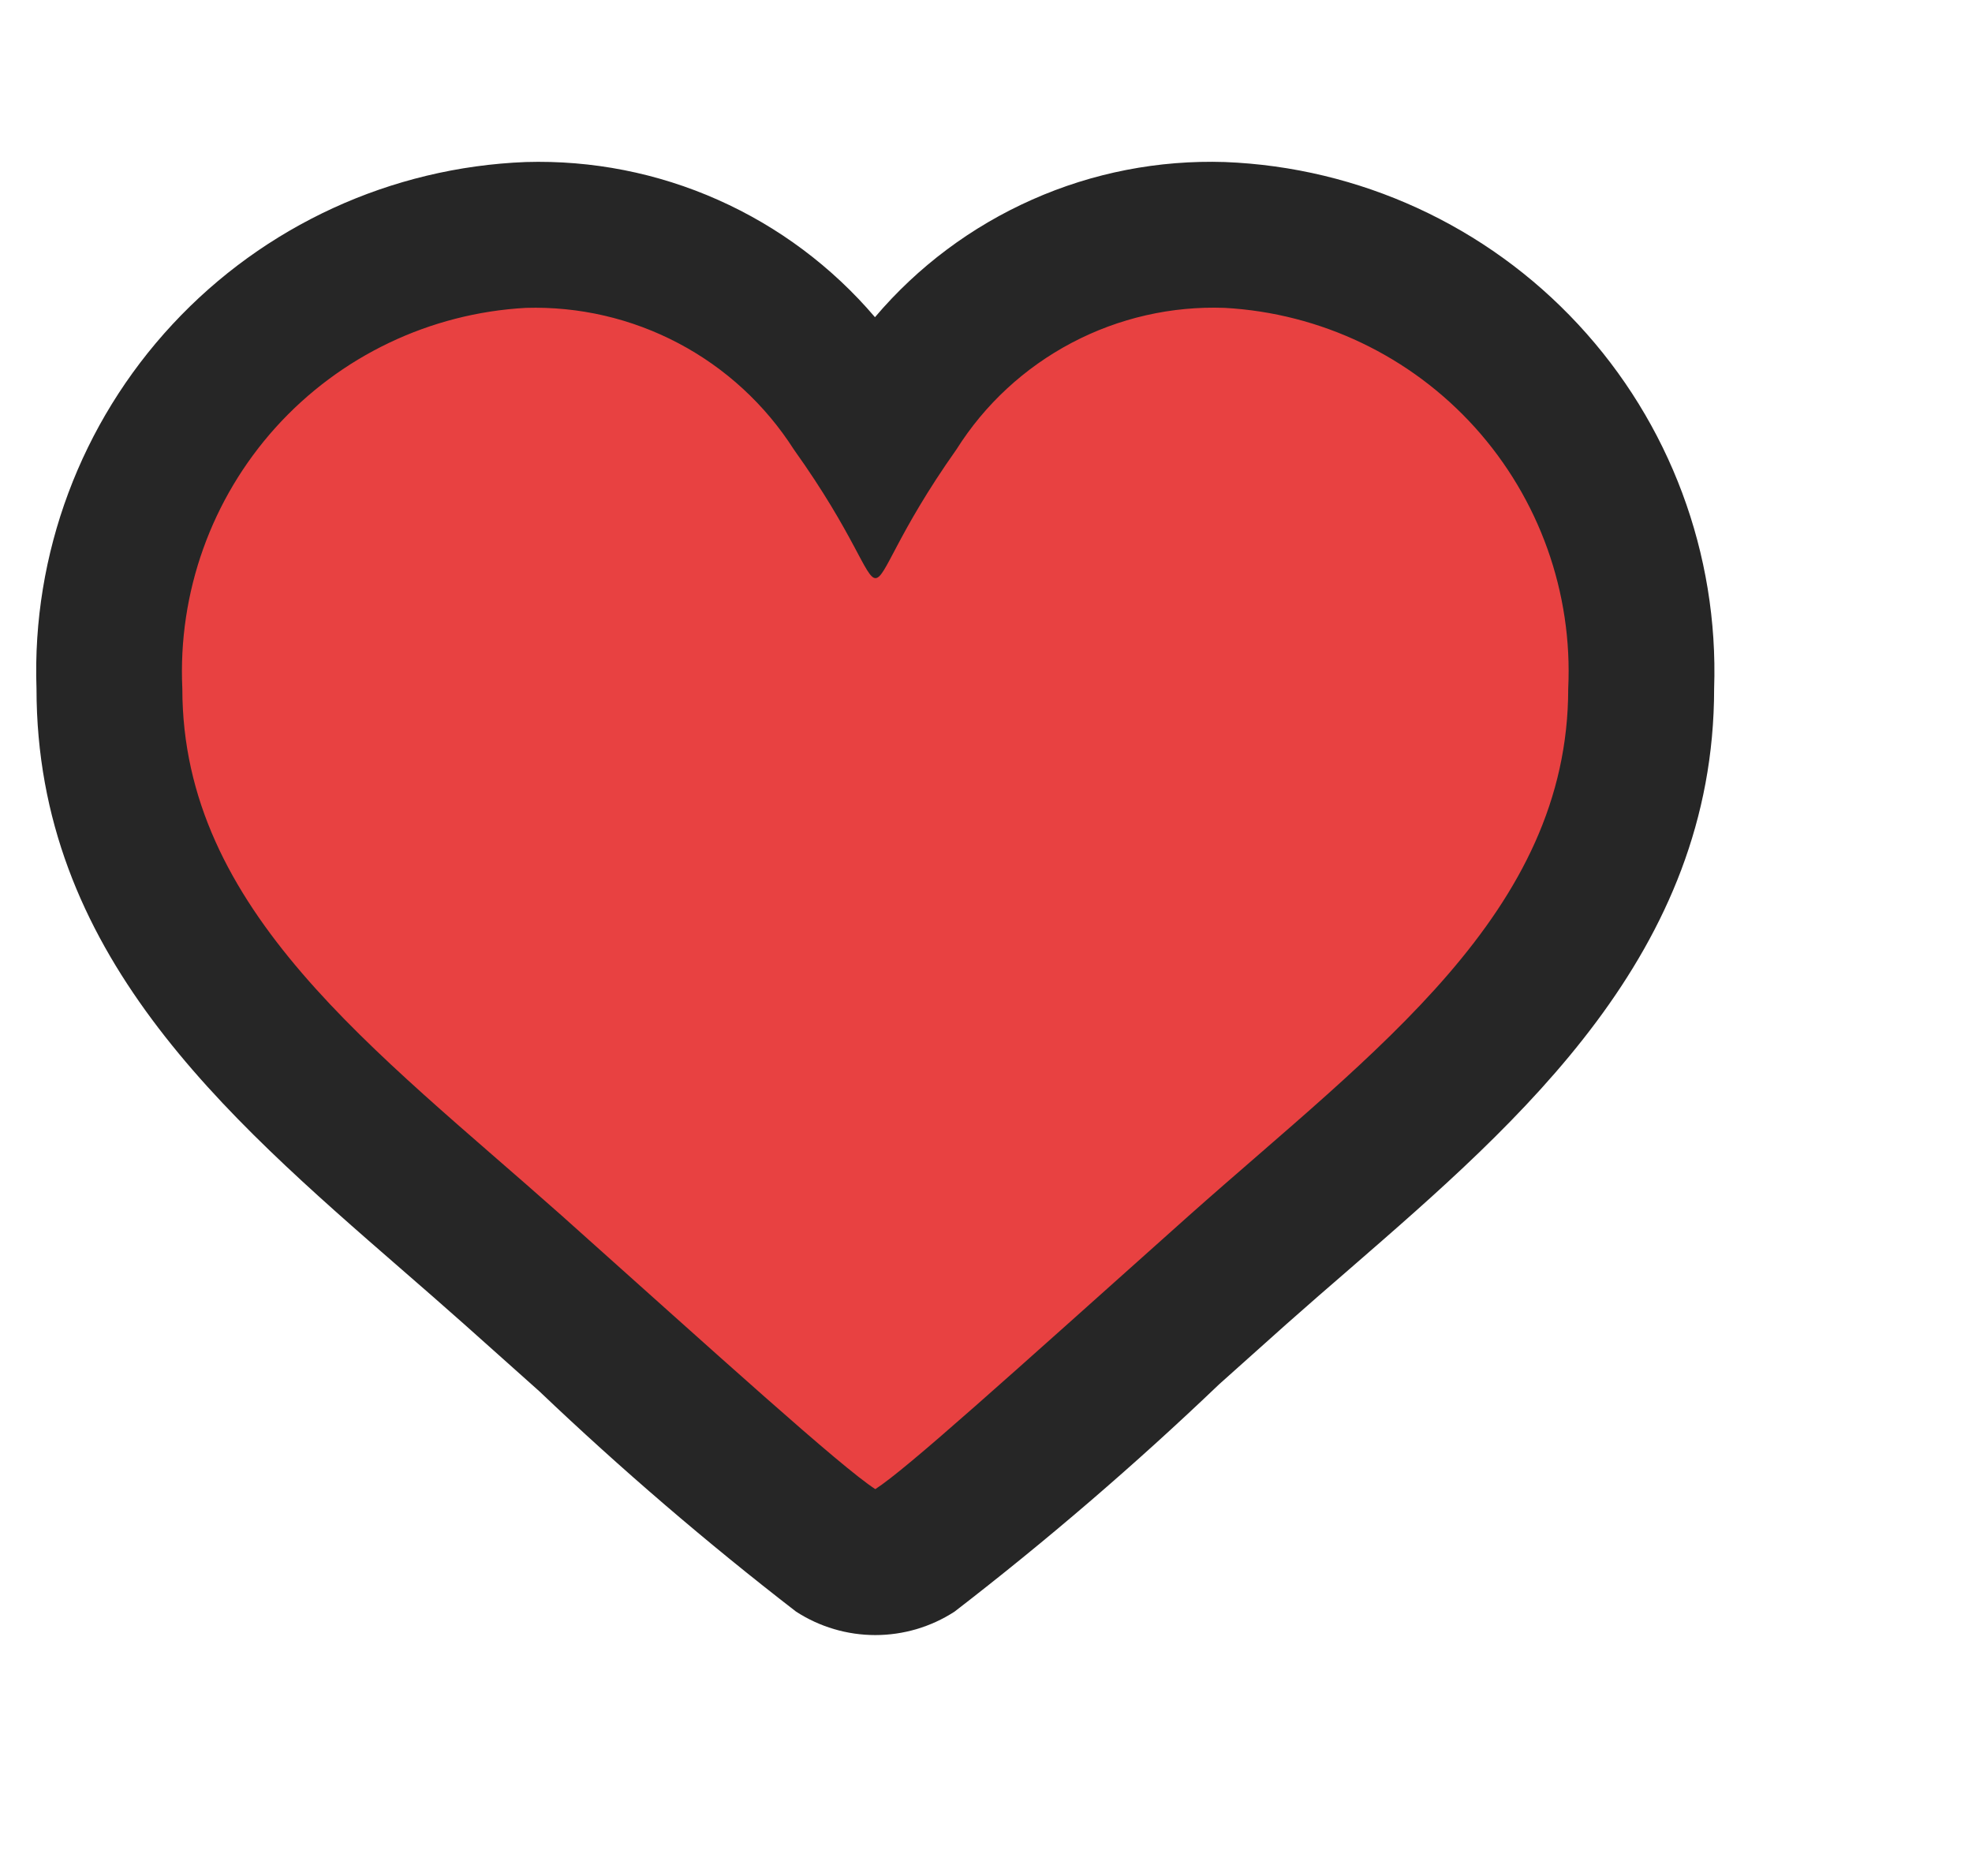
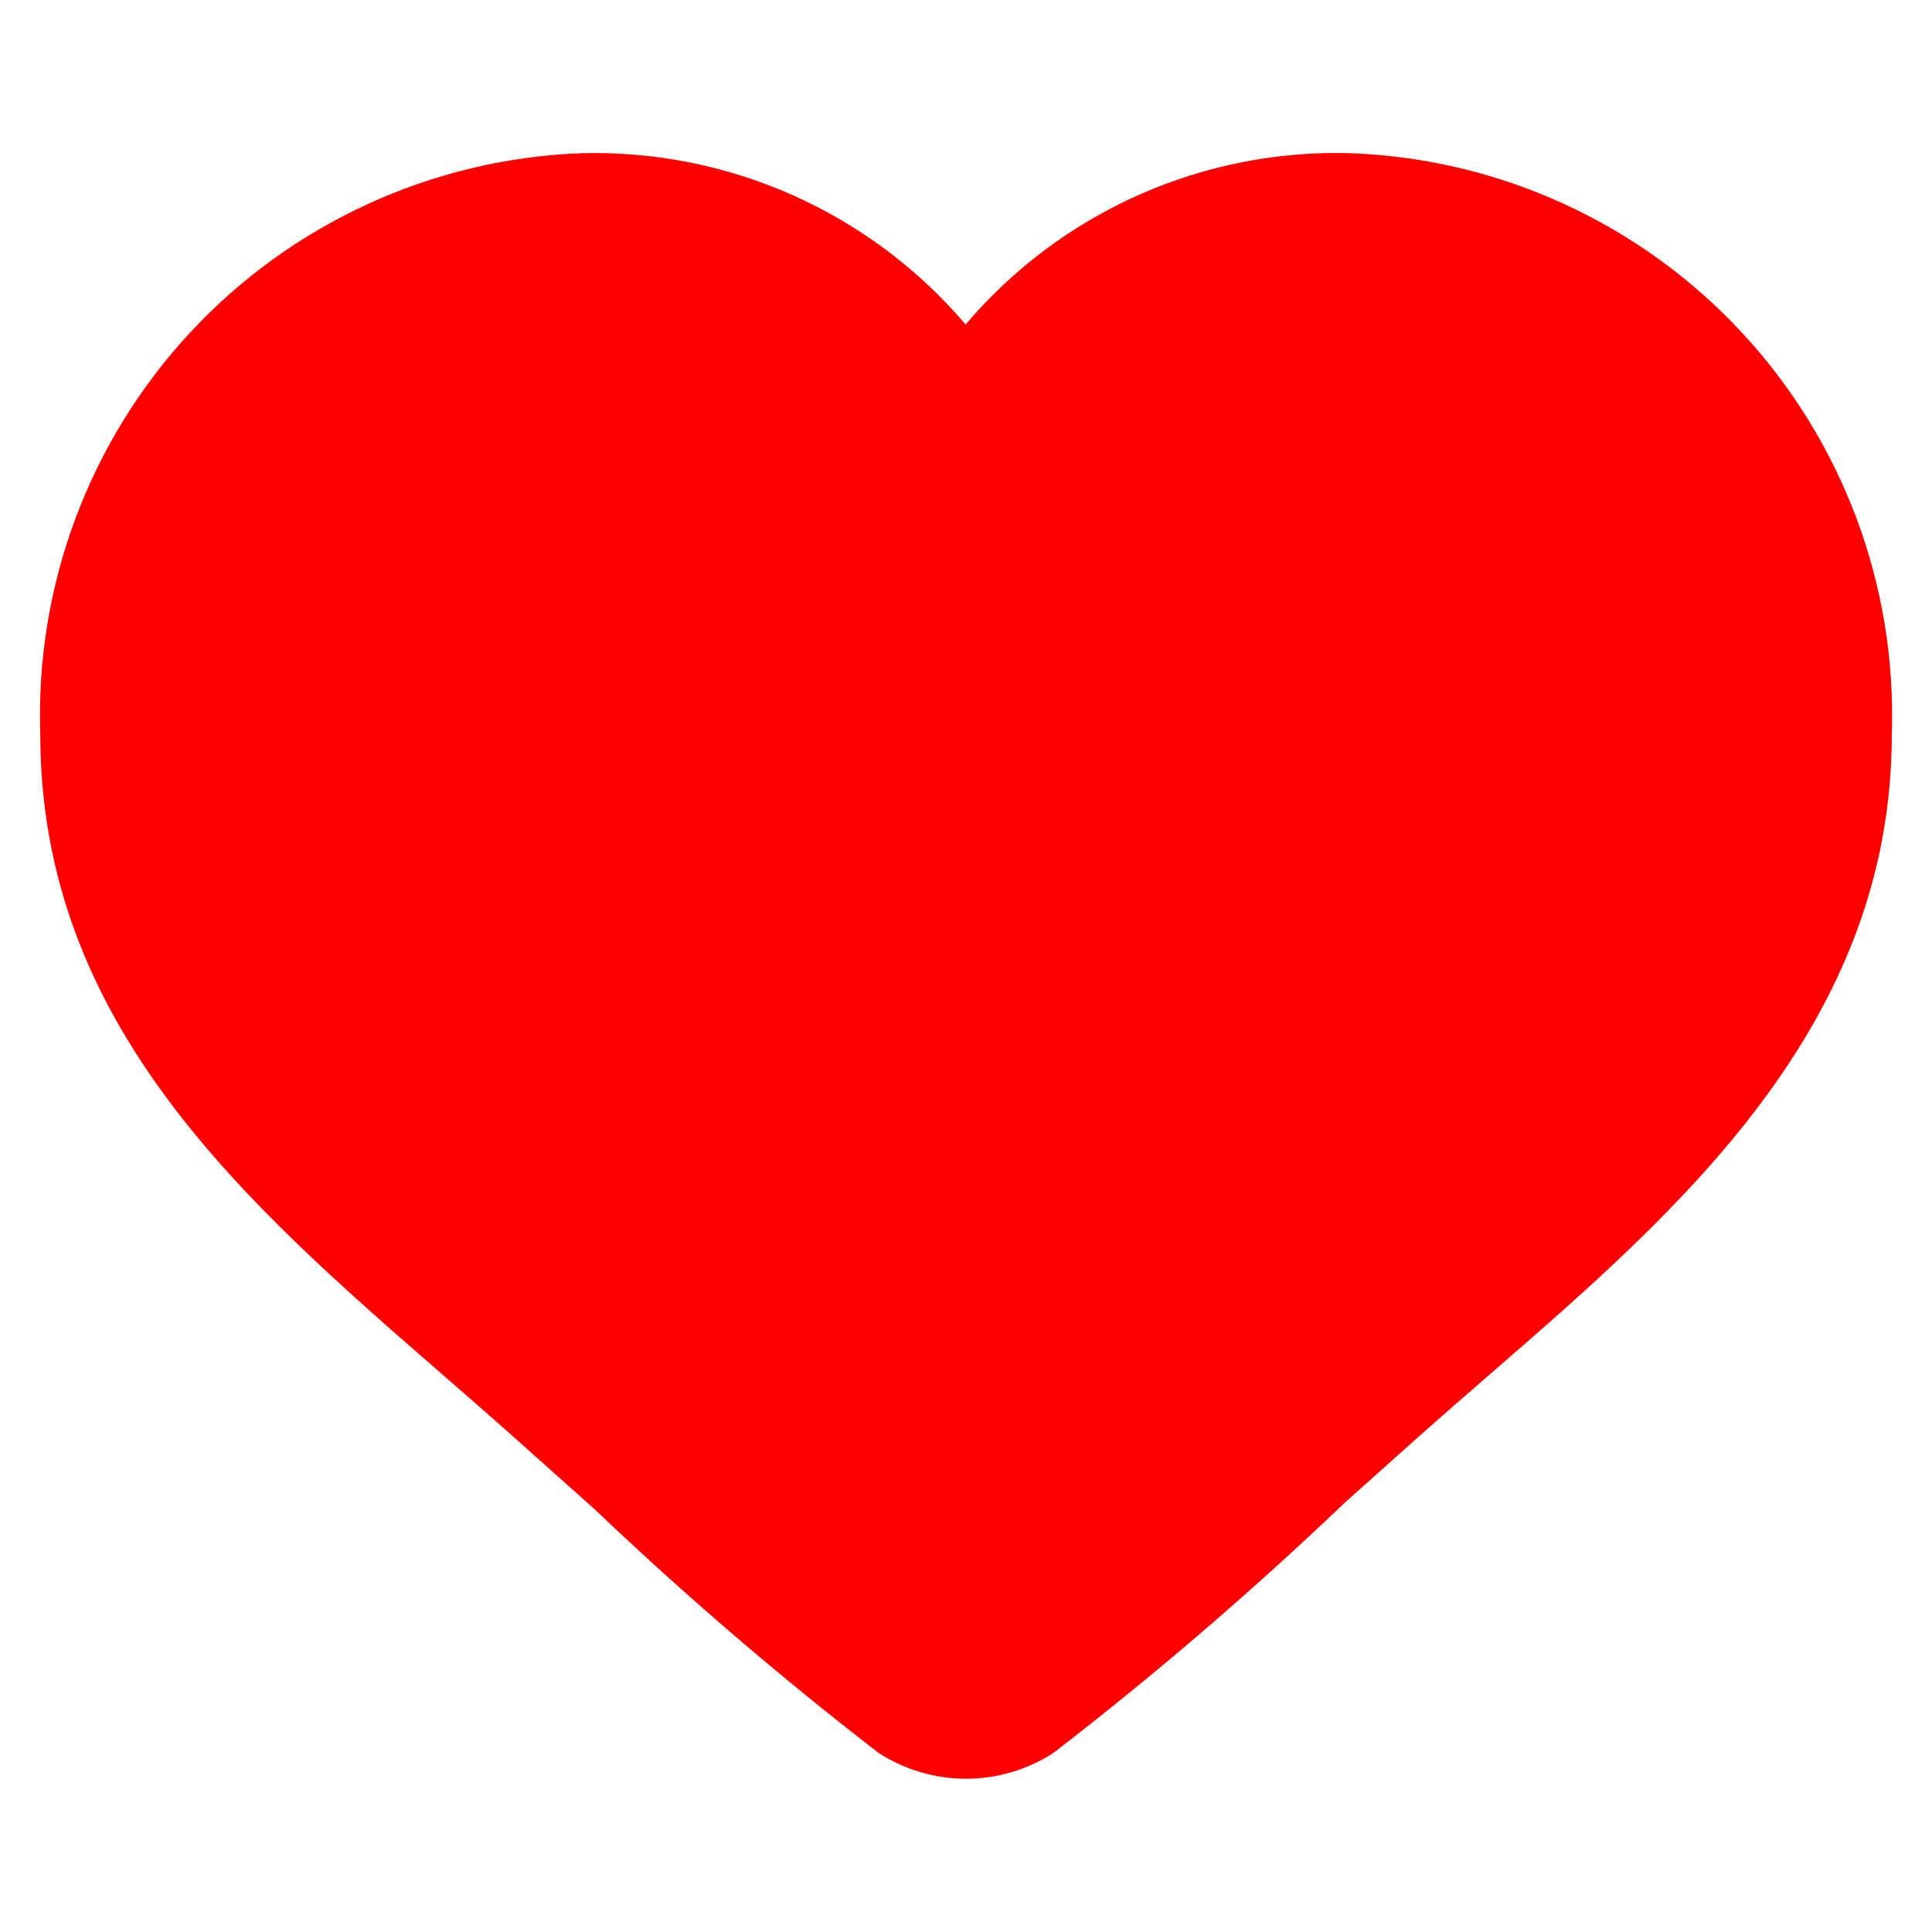
- <svg xmlns="http://www.w3.org/2000/svg" width="23.286" height="22.143" fill="none" style="">
-   <rect id="backgroundrect" width="100%" height="100%" x="0" y="0" fill="none" stroke="none" />
-   <g class="currentLayer" style="">
-     <polyline fill="#e84141" stroke="#e84141" stroke-width="2" stroke-linejoin="round" stroke-dashoffset="" fill-rule="nonzero" marker-start="" marker-mid="" marker-end="" id="svg_4" points="13.199,8.018 12.95,8.104 12.867,8.104 12.701,8.19 12.701,8.19 12.536,8.276 12.453,8.276 12.287,8.276 12.204,8.362 12.204,8.362 12.204,8.448 12.204,8.448 12.204,8.534 12.37,8.534 12.619,8.534 12.784,8.534 12.95,8.534 13.282,8.534 13.531,8.534 13.78,8.448 14.028,8.362 14.36,8.276 14.609,8.19 14.775,8.104 14.858,8.018 14.858,8.018 14.775,8.018 14.609,7.932 14.36,7.932 14.111,7.932 13.78,7.846 13.531,7.846 13.199,7.846 12.784,7.846 12.453,7.932 12.121,7.932 11.789,8.018 11.458,8.018 11.126,8.104 10.96,8.19 10.711,8.276 10.711,8.276 10.794,8.276 11.043,8.276 11.209,8.276 11.458,8.276 11.706,8.276 11.955,8.104 12.204,8.018 12.453,7.932 12.701,7.846 12.95,7.674 13.033,7.588 13.199,7.502 13.199,7.416 13.199,7.33 13.199,7.33 13.199,7.244 13.116,7.244 13.033,7.157 12.867,7.157 12.701,7.071 12.453,7.071 12.121,7.071 11.872,7.071 11.54,7.071 11.209,7.157 10.877,7.244 10.545,7.416 10.297,7.588 10.131,7.76 9.965,8.104 9.965,8.104 10.048,8.19 10.214,8.19 10.379,8.19 10.628,8.19 11.043,8.19 11.126,8.19 11.458,8.104 11.789,8.018 12.121,7.932 12.453,7.76 12.784,7.674 13.033,7.416 13.199,7.244 13.199,7.071 13.199,6.899 13.116,6.813 13.033,6.641 12.867,6.469 12.619,6.211 12.37,6.039 12.121,5.867 11.706,5.523 11.375,5.437 11.043,5.351 10.711,5.351 10.379,5.351 10.048,5.351 9.633,5.351 9.301,5.351 9.053,5.437 8.721,5.523 8.721,5.523 8.721,5.609 8.721,5.609 8.721,5.609 8.804,5.609 8.887,5.695 8.97,5.695 9.136,5.695 9.301,5.695 9.467,5.695 9.633,5.695 9.799,5.695 10.048,5.695 10.214,5.695 10.379,5.609 10.462,5.609 10.545,5.523 10.628,5.523 10.628,5.437 10.711,5.437 10.711,5.437 10.628,5.437 10.545,5.437 10.462,5.351 10.297,5.351 10.131,5.351 9.965,5.351 9.716,5.351 9.301,5.351 8.97,5.437 8.638,5.523 8.306,5.695 8.14,5.695 7.975,5.867 7.726,6.125 7.726,6.125 7.726,6.211 7.726,6.297 7.726,6.297 7.892,6.297 8.058,6.297 8.306,6.297 8.638,6.297 8.804,6.297 9.053,6.211 9.301,6.211 9.55,6.125 9.799,6.039 10.048,5.953 10.214,5.781 10.214,5.609 10.214,5.523 10.214,5.437 10.131,5.351 9.965,5.264 9.799,5.178 9.55,5.006 9.301,5.006 9.053,4.92 8.721,4.92 8.472,4.92 8.14,4.92 7.726,4.92 7.394,4.92 7.145,5.006 6.814,5.178 6.482,5.351 6.399,5.523 6.399,5.609 6.399,5.695 6.482,5.695 6.648,5.695 6.814,5.781 6.979,5.781 7.228,5.781 7.477,5.781 7.726,5.781 7.975,5.781 8.223,5.695 8.389,5.609 8.638,5.523 8.97,5.437 9.053,5.178 9.136,5.092 9.136,4.92 9.136,4.92 9.053,4.834 8.97,4.748 8.804,4.662 8.555,4.576 8.306,4.49 8.14,4.49 7.809,4.404 7.477,4.404 7.311,4.404 6.979,4.404 6.731,4.404 6.482,4.49 6.233,4.49 6.15,4.662 6.15,4.748 6.15,4.834 6.233,4.92 6.233,4.92 6.399,5.092 6.565,5.178 6.814,5.178 7.062,5.264 7.228,5.351 7.477,5.351 7.726,5.351 7.975,5.351 8.223,5.264 8.472,5.178 8.555,5.006 8.638,4.92 8.638,4.834 8.638,4.748 8.638,4.662 8.555,4.576 8.472,4.404 8.389,4.318 8.223,4.232 8.14,4.232 7.975,4.146 7.809,4.06 7.643,4.06 7.394,3.974 7.228,3.974 6.897,3.974 6.648,3.974 6.399,4.06 6.15,4.06 5.901,4.146 5.57,4.318 5.487,4.404 5.404,4.576 5.404,4.662 5.404,4.662 5.404,4.748 5.487,4.748 5.653,4.834 5.818,4.92 5.984,4.92 6.233,4.92 6.399,5.006 6.648,5.006 6.897,5.006 7.062,5.006 7.394,4.92 7.56,4.834 7.726,4.748 7.809,4.576 7.892,4.49 7.892,4.318 7.892,4.318 7.892,4.232 7.809,4.146 7.726,4.06 7.56,4.06 7.477,3.974 7.311,3.974 7.145,3.974 6.897,3.974 6.731,3.974 6.482,3.974 6.233,4.06 6.067,4.06 5.736,4.232 5.57,4.404 5.404,4.576 5.238,4.748 5.155,5.006 5.155,5.178 5.155,5.264 5.155,5.264 5.155,5.264 5.238,5.264 5.321,5.264 5.404,5.351 5.57,5.351 5.736,5.351 5.984,5.351 6.233,5.351 6.482,5.264 6.648,5.178 6.897,5.092 7.062,4.92 7.228,4.834 7.311,4.662 7.311,4.576 7.311,4.49 7.311,4.404 7.311,4.404 7.228,4.232 7.145,4.146 6.979,4.06 6.814,3.974 6.648,3.888 6.482,3.888 6.316,3.888 6.067,3.888 5.901,3.888 5.736,3.888 5.57,4.06 5.404,4.146 5.321,4.318 5.238,4.404 5.155,4.662 5.155,4.748 5.155,4.92 5.155,4.92 5.238,5.006 5.321,5.092 5.487,5.178 5.57,5.178 5.653,5.264 5.736,5.264 5.901,5.264 5.984,5.264 6.15,5.264 6.316,5.264 6.482,5.264 6.565,5.178 6.648,5.092 6.731,5.006 6.814,4.92 6.814,4.834 6.814,4.662 6.814,4.662 6.731,4.49 6.648,4.49 6.565,4.404 6.482,4.404 6.399,4.318 6.15,4.318 5.984,4.318 5.736,4.318 5.57,4.318 5.321,4.318 5.072,4.404 4.823,4.49 4.575,4.576 4.326,4.748 4.16,5.006 3.994,5.264 3.828,5.437 3.828,5.781 3.828,5.953 3.828,6.039 3.911,6.125 3.994,6.125 4.16,6.211 4.326,6.297 4.492,6.297 4.657,6.297 4.906,6.297 5.072,6.211 5.238,6.039 5.487,5.953 5.653,5.781 5.818,5.695 5.984,5.523 6.067,5.351 6.067,5.264 6.067,5.092 6.067,5.006 5.984,4.834 5.901,4.748 5.736,4.576 5.57,4.576 5.404,4.49 5.238,4.49 5.072,4.49 4.906,4.49 4.657,4.576 4.409,4.748 4.243,4.92 3.994,5.092 3.828,5.437 3.745,5.695 3.662,5.953 3.579,6.211 3.496,6.469 3.496,6.727 3.579,6.899 3.662,6.985 3.745,7.071 3.745,7.071 3.911,7.157 4.077,7.157 4.243,7.157 4.409,7.157 4.575,7.157 4.823,7.071 4.989,6.985 5.155,6.899 5.321,6.813 5.487,6.641 5.653,6.469 5.736,6.297 5.736,6.125 5.736,6.039 5.736,5.867 5.653,5.781 5.57,5.609 5.404,5.609 5.238,5.437 5.072,5.437 4.823,5.351 4.575,5.351 4.326,5.351 4.077,5.351 3.828,5.351 3.579,5.437 3.248,5.609 3.082,5.781 2.916,6.039 2.833,6.297 2.75,6.641 2.75,6.899 2.75,7.244 2.833,7.502 3.082,7.76 3.248,7.846 3.414,7.932 3.579,7.932 3.745,7.932 3.911,7.932 4.077,7.932 4.16,7.932 4.326,7.846 4.409,7.76 4.575,7.588 4.74,7.33 4.823,7.157 4.906,6.899 4.906,6.641 4.989,6.297 4.989,6.125 4.906,5.953 4.823,5.867 4.74,5.781 4.575,5.695 4.409,5.609 4.243,5.609 3.994,5.609 3.745,5.609 3.579,5.695 3.331,5.781 3.082,5.867 2.916,6.125 2.667,6.297 2.584,6.555 2.418,6.899 2.418,7.244 2.418,7.588 2.418,7.932 2.584,8.19 2.667,8.534 2.833,8.534 2.999,8.62 3.165,8.706 3.331,8.792 3.662,8.792 3.828,8.792 4.077,8.792 4.326,8.792 4.575,8.792 4.74,8.62 4.823,8.534 4.989,8.362 5.072,8.19 5.072,8.018 5.155,7.76 5.155,7.502 5.155,7.244 5.155,6.985 5.072,6.727 4.823,6.555 4.657,6.469 4.492,6.383 4.326,6.383 4.077,6.383 3.911,6.469 3.745,6.555 3.496,6.727 3.331,6.985 3.165,7.244 2.999,7.588 2.833,7.932 2.75,8.276 2.75,8.62 2.75,8.964 2.75,9.309 2.833,9.567 2.999,9.739 3.165,9.825 3.331,9.911 3.496,9.911 3.579,9.911 3.745,9.911 3.911,9.911 4.16,9.911 4.326,9.911 4.492,9.739 4.74,9.653 4.906,9.481 5.072,9.309 5.155,9.137 5.238,8.964 5.321,8.792 5.321,8.706 5.321,8.534 5.321,8.448 5.238,8.362 5.155,8.276 5.072,8.276 4.906,8.19 4.74,8.19 4.575,8.19 4.326,8.19 4.077,8.276 3.828,8.362 3.579,8.448 3.331,8.534 3.082,8.706 2.833,8.878 2.667,9.05 2.501,9.223 2.418,9.567 2.418,9.739 2.501,9.911 2.584,9.997 2.584,10.083 2.667,10.169 2.667,10.255 2.667,10.255 2.75,10.255 2.75,10.255 2.75,10.255 2.833,10.341 2.833,10.341 2.916,10.427 3.082,10.513 3.082,10.513 3.165,10.599 3.248,10.685 3.414,10.685 3.414,10.771 3.496,10.771 3.496,10.857 3.579,10.943 3.662,11.03 3.745,11.116 3.828,11.202 3.911,11.288 3.994,11.374 4.16,11.46 4.243,11.546 4.326,11.632 4.409,11.632 4.492,11.718 4.492,11.804 4.657,11.89 4.657,11.976 4.74,12.062 4.823,12.148 4.906,12.148 4.906,12.234 4.906,12.234 4.989,12.32 4.989,12.32 4.989,12.406 5.072,12.406 5.155,12.492 5.155,12.492 5.155,12.578 5.155,12.578 5.238,12.664 5.321,12.664 5.321,12.75 5.404,12.836 5.404,12.836 5.487,12.836 5.487,12.923 5.487,12.923 5.57,12.923 5.57,12.923 5.57,13.009 5.57,13.009 5.57,13.009 5.653,13.009 5.653,13.009 5.653,13.009 5.736,13.095 5.736,13.095 5.736,13.095 5.818,13.095 5.818,13.095 5.901,13.181 5.984,13.181 5.984,13.181 6.067,13.267 6.067,13.267 6.067,13.267 6.15,13.267 6.15,13.267 6.233,13.267 6.316,13.353 6.316,13.353 6.399,13.439 6.399,13.439 6.482,13.439 6.482,13.439 6.482,13.439 6.565,13.525 6.648,13.525 6.731,13.611 6.731,13.611 6.731,13.611 6.814,13.697 6.897,13.697 6.897,13.783 6.897,13.783 6.979,13.783 6.979,13.869 7.062,13.955 7.145,13.955 7.228,14.041 7.311,14.041 7.394,14.127 7.477,14.213 7.477,14.213 7.643,14.299 7.643,14.299 7.726,14.385 7.726,14.385 7.809,14.471 7.809,14.471 7.892,14.557 7.975,14.643 7.975,14.729 8.058,14.729 8.14,14.815 8.223,14.902 8.306,14.988 8.389,15.074 8.472,15.074 8.472,15.16 8.555,15.246 8.555,15.246 8.638,15.332 8.721,15.332 8.804,15.418 8.887,15.418 8.887,15.504 8.887,15.504 8.97,15.504 8.97,15.59 8.97,15.59 9.053,15.676 9.053,15.676 9.136,15.762 9.136,15.762 9.136,15.762 9.218,15.762 9.218,15.762 9.301,15.848 9.301,15.848 9.384,15.934 9.384,15.934 9.467,16.02 9.55,16.02 9.55,16.106 9.633,16.106 9.633,16.192 9.716,16.192 9.716,16.192 9.799,16.278 9.799,16.278 9.799,16.278 9.799,16.364 9.882,16.364 9.882,16.364 9.882,16.364 9.965,16.45 9.965,16.45 10.048,16.45 10.048,16.536 10.048,16.536 10.048,16.536 10.131,16.536 10.131,16.536 10.131,16.536 10.214,16.536 10.214,16.622 10.214,16.622 10.297,16.622 10.297,16.622 10.379,16.622 10.379,16.622 10.462,16.622 10.545,16.622 10.545,16.622 10.628,16.622 10.711,16.622 10.794,16.622 10.96,16.622 10.96,16.622 11.043,16.536 11.126,16.536 11.209,16.536 11.209,16.536 11.209,16.536 11.292,16.45 11.292,16.45 11.375,16.45 11.375,16.45 11.458,16.364 11.458,16.364 11.458,16.278 11.623,16.278 11.623,16.192 11.706,16.192 11.706,16.192 11.789,16.106 11.872,16.106 11.955,16.02 11.955,16.02 12.038,15.934 12.121,15.848 12.121,15.848 12.121,15.762 12.204,15.762 12.287,15.676 12.287,15.676 12.37,15.59 12.37,15.504 12.453,15.504 12.536,15.418 12.619,15.332 12.619,15.246 12.701,15.16 12.784,15.16 12.784,15.16 12.784,15.074 12.867,15.074 12.95,14.988 13.033,14.902 13.033,14.902 13.116,14.729 13.116,14.729 13.199,14.643 13.199,14.643 13.282,14.643 13.365,14.471 13.365,14.471 13.448,14.385 13.531,14.299 13.614,14.127 13.614,14.127 13.614,14.127 13.78,14.041 13.78,14.041 13.862,13.955 13.862,13.869 13.945,13.869 13.945,13.783 14.028,13.697 14.111,13.611 14.111,13.611 14.194,13.525 14.277,13.439 14.36,13.353 14.36,13.353 14.526,13.181 14.526,13.181 14.609,13.095 14.609,13.009 14.692,13.009 14.775,12.923 14.775,12.923 14.858,12.836 14.858,12.836 14.941,12.75 14.941,12.664 15.023,12.664 15.106,12.578 15.106,12.578 15.106,12.492 15.189,12.492 15.189,12.492 15.189,12.492 15.272,12.406 15.272,12.406 15.438,12.32 15.438,12.234 15.521,12.148 15.521,12.148 15.604,12.062 15.687,11.976 15.77,11.976 15.853,11.89 15.853,11.89 15.936,11.804 15.936,11.718 16.019,11.718 16.019,11.632 16.102,11.632 16.102,11.546 16.184,11.546 16.267,11.374 16.267,11.374 16.433,11.288 16.433,11.288 16.516,11.202 16.516,11.202 16.599,11.116 16.682,11.116 16.682,11.03 16.765,10.943 16.765,10.943 16.848,10.857 16.931,10.857 16.931,10.771 17.014,10.771 17.014,10.685 17.097,10.599 17.097,10.599 17.18,10.599 17.18,10.513 17.18,10.513 17.263,10.513 17.263,10.427 17.263,10.427 17.345,10.427 17.345,10.341 17.345,10.341 17.511,10.255 17.511,10.169 17.511,10.083 17.594,9.997 17.594,9.997 17.594,9.997 17.677,9.911 17.677,9.911 17.677,9.911 17.76,9.825 17.76,9.825 17.76,9.739 17.76,9.653 17.76,9.653 17.843,9.653 17.843,9.567 17.843,9.481 17.926,9.481 17.926,9.395 17.926,9.395 17.926,9.309 18.009,9.137 18.009,9.137 18.009,9.05 18.009,9.05 18.009,8.964 18.009,8.964 18.009,8.878 18.009,8.792 18.092,8.792 18.092,8.706 18.092,8.706 18.092,8.62 18.092,8.62 18.092,8.448 18.092,8.448 18.092,8.276 18.092,8.276 18.092,8.19 18.092,8.018 18.092,8.018 18.092,7.846 18.092,7.846 18.092,7.76 18.092,7.76 18.092,7.76 18.092,7.674 18.092,7.674 18.092,7.588 18.092,7.502 18.009,7.416 18.009,7.416 18.009,7.33 18.009,7.33 18.009,7.244 17.926,7.157 17.926,7.157 17.926,7.071 17.926,6.985 17.926,6.985 17.843,6.899 17.843,6.899 17.843,6.727 17.76,6.727 17.76,6.641 17.677,6.641 17.677,6.555 17.677,6.555 17.594,6.469 17.594,6.469 17.511,6.383 17.511,6.383 17.511,6.297 17.511,6.297 17.428,6.211 17.345,6.211 17.345,6.125 17.263,6.039 17.263,6.039 17.18,5.953 17.18,5.953 17.014,5.867 17.014,5.867 16.931,5.781 16.931,5.781 16.931,5.695 16.848,5.695 16.848,5.609 16.765,5.523 16.765,5.523 16.682,5.437 16.682,5.437 16.599,5.351 16.599,5.351 16.599,5.351 16.516,5.264 16.516,5.178 16.433,5.178 16.433,5.092 16.35,5.092 16.35,5.092 16.35,5.006 16.267,5.006 16.267,5.006 16.267,4.92 16.267,4.92 16.184,4.92 16.184,4.834 16.184,4.834 16.102,4.834 16.102,4.834 16.102,4.834 16.102,4.748 16.102,4.748 16.019,4.748 16.019,4.748 15.936,4.662 15.936,4.662 15.936,4.662 15.936,4.662 15.853,4.662 15.853,4.662 15.853,4.662 15.77,4.576 15.77,4.576 15.77,4.576 15.687,4.576 15.687,4.576 15.604,4.49 15.604,4.49 15.438,4.49 15.438,4.49 15.355,4.404 15.189,4.404 15.106,4.404 15.106,4.404 14.858,4.318 14.775,4.318 14.692,4.232 14.609,4.232 14.36,4.146 14.277,4.146 14.111,4.146 13.945,4.146 13.78,4.146 13.78,4.146 13.697,4.146 13.531,4.146 13.448,4.146 13.282,4.232 13.199,4.318 13.033,4.404 12.95,4.404 12.784,4.49 12.701,4.49 12.619,4.576 12.536,4.662 12.453,4.662 12.37,4.748 12.37,4.748 12.287,4.834 12.204,4.834 12.204,4.834 12.204,4.834 12.121,4.92 12.121,4.92 12.038,4.92 11.955,5.006 11.955,5.092 11.789,5.178 11.789,5.178 11.789,5.178 11.706,5.178 11.706,5.178 11.706,5.178 11.706,5.178 11.706,5.178 11.623,5.178 11.623,5.178 11.623,5.178 11.623,5.178 11.623,5.178 11.623,5.178 11.706,5.092 11.706,5.092 11.706,5.006 11.706,4.92 11.706,4.92 11.789,4.834 11.789,4.834 11.872,4.748 11.872,4.748 11.955,4.662 11.955,4.576 12.038,4.49 12.038,4.49 12.038,4.49 12.038,4.49 12.121,4.404 12.121,4.404 12.204,4.404 12.204,4.318 12.287,4.318 12.287,4.318 12.37,4.232 12.453,4.232 12.453,4.232 12.453,4.232 12.453,4.146 12.536,4.146 12.619,4.146 12.619,4.146 12.701,4.146 12.701,4.146 12.784,4.146 12.867,4.06 12.867,4.06 12.95,4.06 13.033,4.06 13.033,4.06 13.116,4.06 13.199,3.974 13.282,3.974 13.365,3.974 13.448,3.974 13.531,3.974 13.531,3.888 13.614,3.888 13.614,3.888 13.614,3.888 13.697,3.888 13.78,3.888 13.78,3.888 13.78,3.888 13.78,3.888 13.862,3.888 13.862,3.888 13.945,3.888 14.028,3.888 14.028,3.888 14.111,3.888 14.194,3.888 14.194,3.888 14.277,3.888 14.36,3.888 14.36,3.888 14.443,3.888 14.526,3.888 14.526,3.888 14.609,3.888 14.692,3.888 14.692,3.888 14.692,3.888 14.775,3.888 14.775,3.888 14.858,3.888 14.941,3.888 14.941,3.888 15.023,3.888 15.023,3.888 15.106,3.888 15.106,3.888 15.189,3.888 15.189,3.888 15.189,3.888 15.272,3.888 15.355,3.888 15.355,3.888 15.438,3.888 15.438,3.888 15.521,3.888 15.604,3.888 15.604,3.888 15.687,3.888 15.687,3.888 15.77,3.888 15.77,3.888 15.853,3.888 15.853,3.888 15.936,3.888 15.936,3.888 16.019,3.888 16.019,3.888 16.019,3.888 16.102,3.888 16.102,3.888 16.184,3.888 16.184,3.888 16.184,3.888 16.184,3.888 16.267,3.888 16.267,3.974 16.267,3.974 16.35,3.974 16.433,3.974 16.433,3.974 16.516,3.974 16.516,3.974 16.516,3.974 16.599,3.974 16.599,4.06 16.682,4.06 16.682,4.06 16.682,4.06 16.682,4.06 16.682,4.146 16.765,4.146 16.765,4.146 16.765,4.146 16.765,4.146 16.931,4.232 16.931,4.232 16.931,4.232 17.014,4.318 17.014,4.318 17.097,4.318 17.097,4.318 17.097,4.404 17.18,4.404 17.18,4.404 17.18,4.49 17.263,4.49 17.263,4.49 17.263,4.576 17.345,4.576 17.345,4.662 17.345,4.662 17.345,4.662 17.345,4.662 17.345,4.748 17.428,4.748 17.428,4.834 17.428,4.834 17.428,4.92 17.511,4.92 17.511,5.006 17.511,5.006 17.594,5.092 17.594,5.092 17.594,5.092 17.677,5.178 17.677,5.264 17.677,5.264 17.76,5.264 17.76,5.351 17.76,5.351 17.76,5.351 17.76,5.437 17.76,5.437 17.843,5.523 17.843,5.609 17.843,5.695 17.843,5.695 17.843,5.781 17.926,5.781 17.926,5.867 17.926,5.867 17.926,5.953 17.926,5.953 17.926,6.039 17.926,6.125 18.009,6.125 18.009,6.125 18.009,6.211 18.009,6.297 18.009,6.297 18.009,6.297 18.009,6.469 18.009,6.469 18.009,6.469 18.092,6.555 18.092,6.555 18.092,6.641 18.092,6.727 18.092,6.727 18.092,6.813 18.092,6.813 18.092,6.899 18.092,6.985 18.092,7.071 18.092,7.071 18.092,7.071 18.092,7.157 18.009,7.244 18.009,7.33 18.009,7.416 18.009,7.502 17.926,7.502 17.926,7.502 17.926,7.588 17.926,7.588 17.843,7.588 17.843,7.674 17.843,7.674 17.843,7.674 17.843,7.588 17.843,7.588 17.76,7.502 17.76,7.416 17.76,7.244 17.76,7.157 17.677,7.071 17.677,7.071 17.677,7.071 17.677,6.985 17.594,6.985 17.594,6.985 17.594,6.899 17.511,6.813 17.511,6.813 17.428,6.641 17.345,6.555 17.263,6.555 17.18,6.469 17.097,6.469 17.014,6.383 16.848,6.383 16.765,6.297 16.765,6.297 16.682,6.297 16.682,6.297 16.516,6.211 16.516,6.211 16.516,6.125 16.433,6.125 16.35,6.125 16.102,6.039 16.019,5.953 15.936,5.953 15.853,5.953 15.77,5.867 15.687,5.867 15.438,5.781 15.438,5.695 15.355,5.695 15.189,5.609 15.189,5.609 14.941,5.523 14.941,5.523 14.775,5.523 14.692,5.437 14.609,5.351 14.443,5.351 14.36,5.264 14.277,5.264 14.277,5.264 14.194,5.178 14.194,5.178 14.194,5.178 14.111,5.092 14.111,5.092 14.111,5.092 14.028,5.092 14.028,5.092 14.028,5.092 14.028,5.092 13.945,5.092 13.945,5.092 13.862,5.092 13.862,5.006 13.78,5.006 13.697,5.006 13.697,5.006 13.614,5.006 13.531,5.006 13.365,5.006 13.365,5.006 13.282,5.006 13.282,5.006 13.199,5.006 13.116,5.006 13.116,5.006 13.116,5.006 13.116,5.006 13.033,5.006 13.033,5.006 13.033,5.006 13.033,5.006 13.033,5.006 12.95,5.006 12.95,5.006 12.867,5.006 12.867,5.006 12.867,5.006 12.784,5.006 12.784,5.092 12.701,5.092 12.701,5.092 12.701,5.092 12.701,5.092 12.619,5.178 12.619,5.178 12.619,5.178 12.619,5.178 12.619,5.264 " style="color: rgb(0, 0, 0);" class="" transform="" />
-     <path d="M14.463 3.635C15.595 3.698 16.657 4.205 17.417 5.047C18.176 5.889 18.572 6.997 18.518 8.13C18.518 10.776 16.234 12.401 14.042 14.35C11.879 16.282 10.713 17.338 10.336 17.582C9.925 17.316 8.49 16.012 6.63 14.35C4.428 12.393 2.153 10.752 2.153 8.13C2.1 6.997 2.496 5.889 3.255 5.047C4.015 4.205 5.076 3.698 6.208 3.635C6.836 3.616 7.457 3.76 8.012 4.053C8.567 4.346 9.036 4.778 9.374 5.307C10.097 6.319 10.218 6.826 10.338 6.826C10.459 6.826 10.578 6.319 11.295 5.305C11.63 4.773 12.1 4.34 12.656 4.047C13.212 3.754 13.835 3.612 14.463 3.635ZM14.463 1.913C13.681 1.888 12.903 2.039 12.188 2.357C11.473 2.674 10.838 3.148 10.332 3.745C9.825 3.15 9.192 2.677 8.479 2.36C7.765 2.042 6.989 1.89 6.208 1.913C4.619 1.975 3.119 2.664 2.037 3.829C0.954 4.994 0.376 6.54 0.431 8.13C0.431 11.239 2.627 13.149 4.75 14.994C4.994 15.206 5.24 15.42 5.485 15.638L6.37 16.428C7.334 17.346 8.346 18.214 9.4 19.028C9.679 19.209 10.004 19.305 10.336 19.305C10.668 19.305 10.993 19.209 11.272 19.028C12.36 18.189 13.402 17.294 14.395 16.345L15.189 15.635C15.442 15.411 15.698 15.188 15.952 14.969C17.962 13.224 20.241 11.248 20.241 8.13C20.295 6.54 19.718 4.994 18.635 3.829C17.553 2.664 16.053 1.975 14.463 1.913Z" fill="#262626" id="svg_1" />
-   </g>
+ <svg xmlns="http://www.w3.org/2000/svg" width="21" height="21" viewBox="0 0 21 21" fill="none">
+   <path d="M14.693 3.416C15.843 3.479 16.922 3.995 17.693 4.85C18.465 5.706 18.867 6.831 18.813 7.982C18.813 10.67 16.492 12.321 14.265 14.301C12.067 16.264 10.883 17.336 10.5 17.584C10.083 17.314 8.625 15.989 6.735 14.301C4.499 12.313 2.188 10.646 2.188 7.982C2.133 6.831 2.535 5.706 3.307 4.85C4.079 3.995 5.157 3.479 6.307 3.416C6.944 3.397 7.576 3.543 8.139 3.841C8.703 4.138 9.18 4.577 9.523 5.114C10.258 6.142 10.38 6.657 10.503 6.657C10.625 6.657 10.746 6.142 11.474 5.112C11.815 4.572 12.292 4.131 12.857 3.834C13.422 3.536 14.055 3.392 14.693 3.416ZM14.693 1.666C13.899 1.64 13.108 1.795 12.382 2.117C11.655 2.439 11.01 2.921 10.496 3.527C9.982 2.923 9.338 2.442 8.613 2.12C7.888 1.798 7.1 1.643 6.307 1.666C4.693 1.729 3.169 2.429 2.069 3.612C0.969 4.796 0.383 6.367 0.438 7.982C0.438 11.14 2.669 13.08 4.826 14.955C5.073 15.171 5.324 15.388 5.572 15.609L6.471 16.412C7.451 17.345 8.478 18.226 9.549 19.053C9.832 19.236 10.163 19.334 10.5 19.334C10.838 19.334 11.168 19.236 11.451 19.053C12.556 18.201 13.615 17.291 14.624 16.327L15.431 15.606C15.687 15.379 15.947 15.152 16.205 14.929C18.247 13.157 20.563 11.149 20.563 7.982C20.618 6.367 20.031 4.796 18.931 3.612C17.831 2.429 16.308 1.729 14.693 1.666Z" fill="#FF0000" />
+   <path d="M10.43 11.883C10.43 11.738 10.462 11.444 10.503 10.324C10.511 10.091 10.575 10.06 10.624 10.035C10.817 9.938 10.983 9.783 11.065 9.587C11.146 9.392 11.276 9.197 11.374 9.009C11.478 8.81 11.667 8.659 11.805 8.472C11.935 8.295 12.09 8.154 12.245 7.983C12.4 7.812 12.579 7.665 12.734 7.486C12.904 7.29 13.035 7.096 13.198 6.941C13.347 6.799 13.442 6.607 13.508 6.411C13.54 6.314 13.589 6.216 13.662 6.134C13.803 5.977 14.044 5.939 14.289 5.881C14.528 5.825 14.89 5.824 15.168 5.881C15.395 5.927 15.527 6.165 15.698 6.32C15.864 6.471 15.886 6.703 15.951 6.899C15.967 6.948 15.983 6.996 16.008 6.997C16.082 6.999 16.146 6.867 16.235 6.842C16.425 6.79 16.423 7.191 16.431 7.914C16.435 8.223 16.277 8.413 16.155 8.609C16.044 8.786 15.952 8.999 15.878 9.147C15.798 9.305 16.146 8.935 16.211 8.935C16.377 8.934 16.082 9.292 15.951 9.488C15.821 9.684 15.627 9.911 15.455 10.115C15.306 10.292 15.154 10.465 15.015 10.653C14.878 10.839 14.585 11.099 14.347 11.345C14.181 11.517 14.046 11.736 13.835 11.947C13.565 12.217 13.395 12.371 13.216 12.485C13.001 12.623 12.825 12.778 12.67 12.949C12.513 13.122 12.287 13.25 12.092 13.438C11.918 13.604 11.733 13.739 11.562 13.894C11.391 14.049 11.245 14.227 11.057 14.391C10.818 14.6 10.658 14.765 10.52 14.953C10.451 15.046 10.365 15.107 10.26 15.1C9.638 15.057 9.664 14.523 9.502 14.376C9.33 14.22 9.128 14.002 8.956 13.79C8.793 13.587 8.494 13.27 8.24 13.048C8.066 12.896 7.922 12.715 7.727 12.543C7.445 12.296 7.255 12.161 7.059 12.03C6.818 11.87 6.506 11.527 6.212 11.216C6.05 11.045 5.919 10.858 5.74 10.67C5.56 10.482 5.349 10.304 5.08 10.044C4.851 9.822 4.648 9.539 4.526 9.343C4.415 9.166 4.355 8.952 4.281 8.749C4.2 8.525 4.224 8.059 4.273 7.731C4.303 7.527 4.435 7.34 4.558 7.144C4.676 6.956 4.858 6.786 5.013 6.623C5.155 6.474 5.347 6.346 5.583 6.135C5.771 5.967 5.982 5.89 6.194 5.825C6.646 5.685 7.253 5.808 7.448 5.922C7.652 6.04 7.839 6.182 8.035 6.329C8.275 6.509 8.393 6.752 8.515 6.947C8.626 7.125 8.654 7.338 8.679 7.615C8.698 7.834 8.768 8.054 8.817 8.267C8.864 8.473 9.028 8.657 9.159 8.853C9.289 9.049 9.484 9.276 9.655 9.488C9.833 9.708 10.038 9.96 10.233 10.213C10.429 10.401 10.592 10.563 10.722 10.759C10.755 10.808 10.787 10.856 10.918 10.955" stroke="#FF0000" stroke-width="5" stroke-linecap="round" />
</svg>
